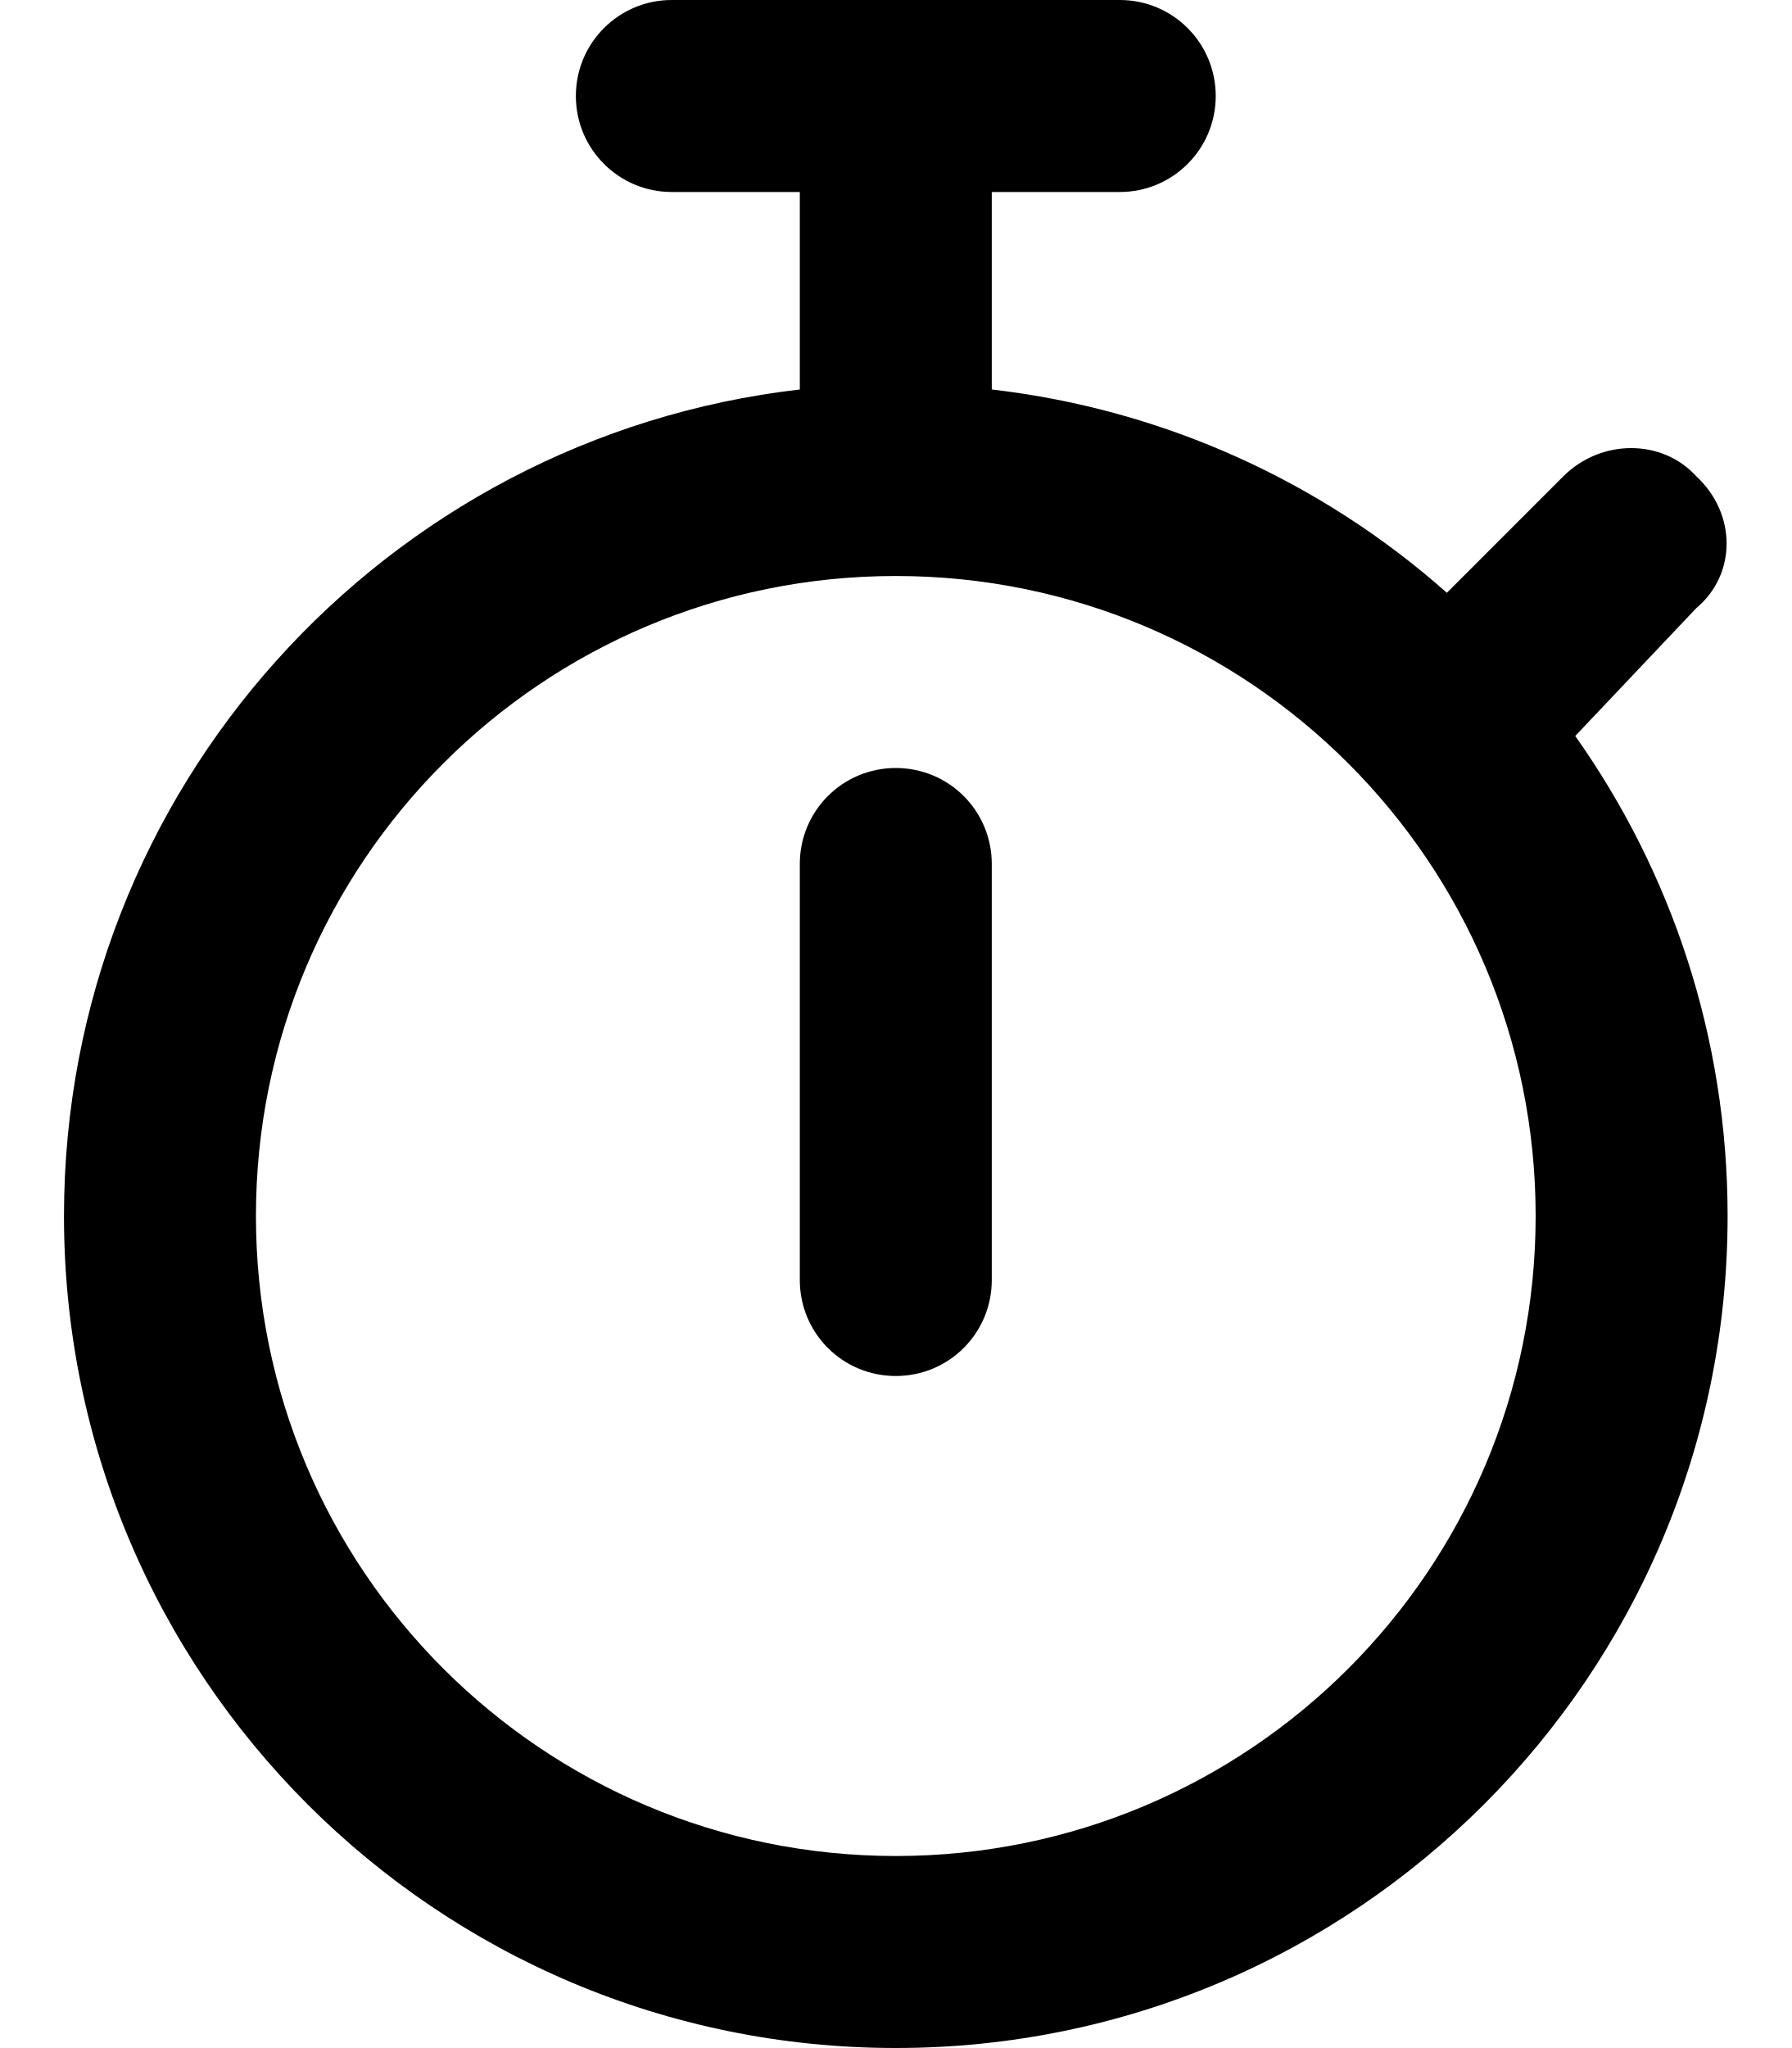
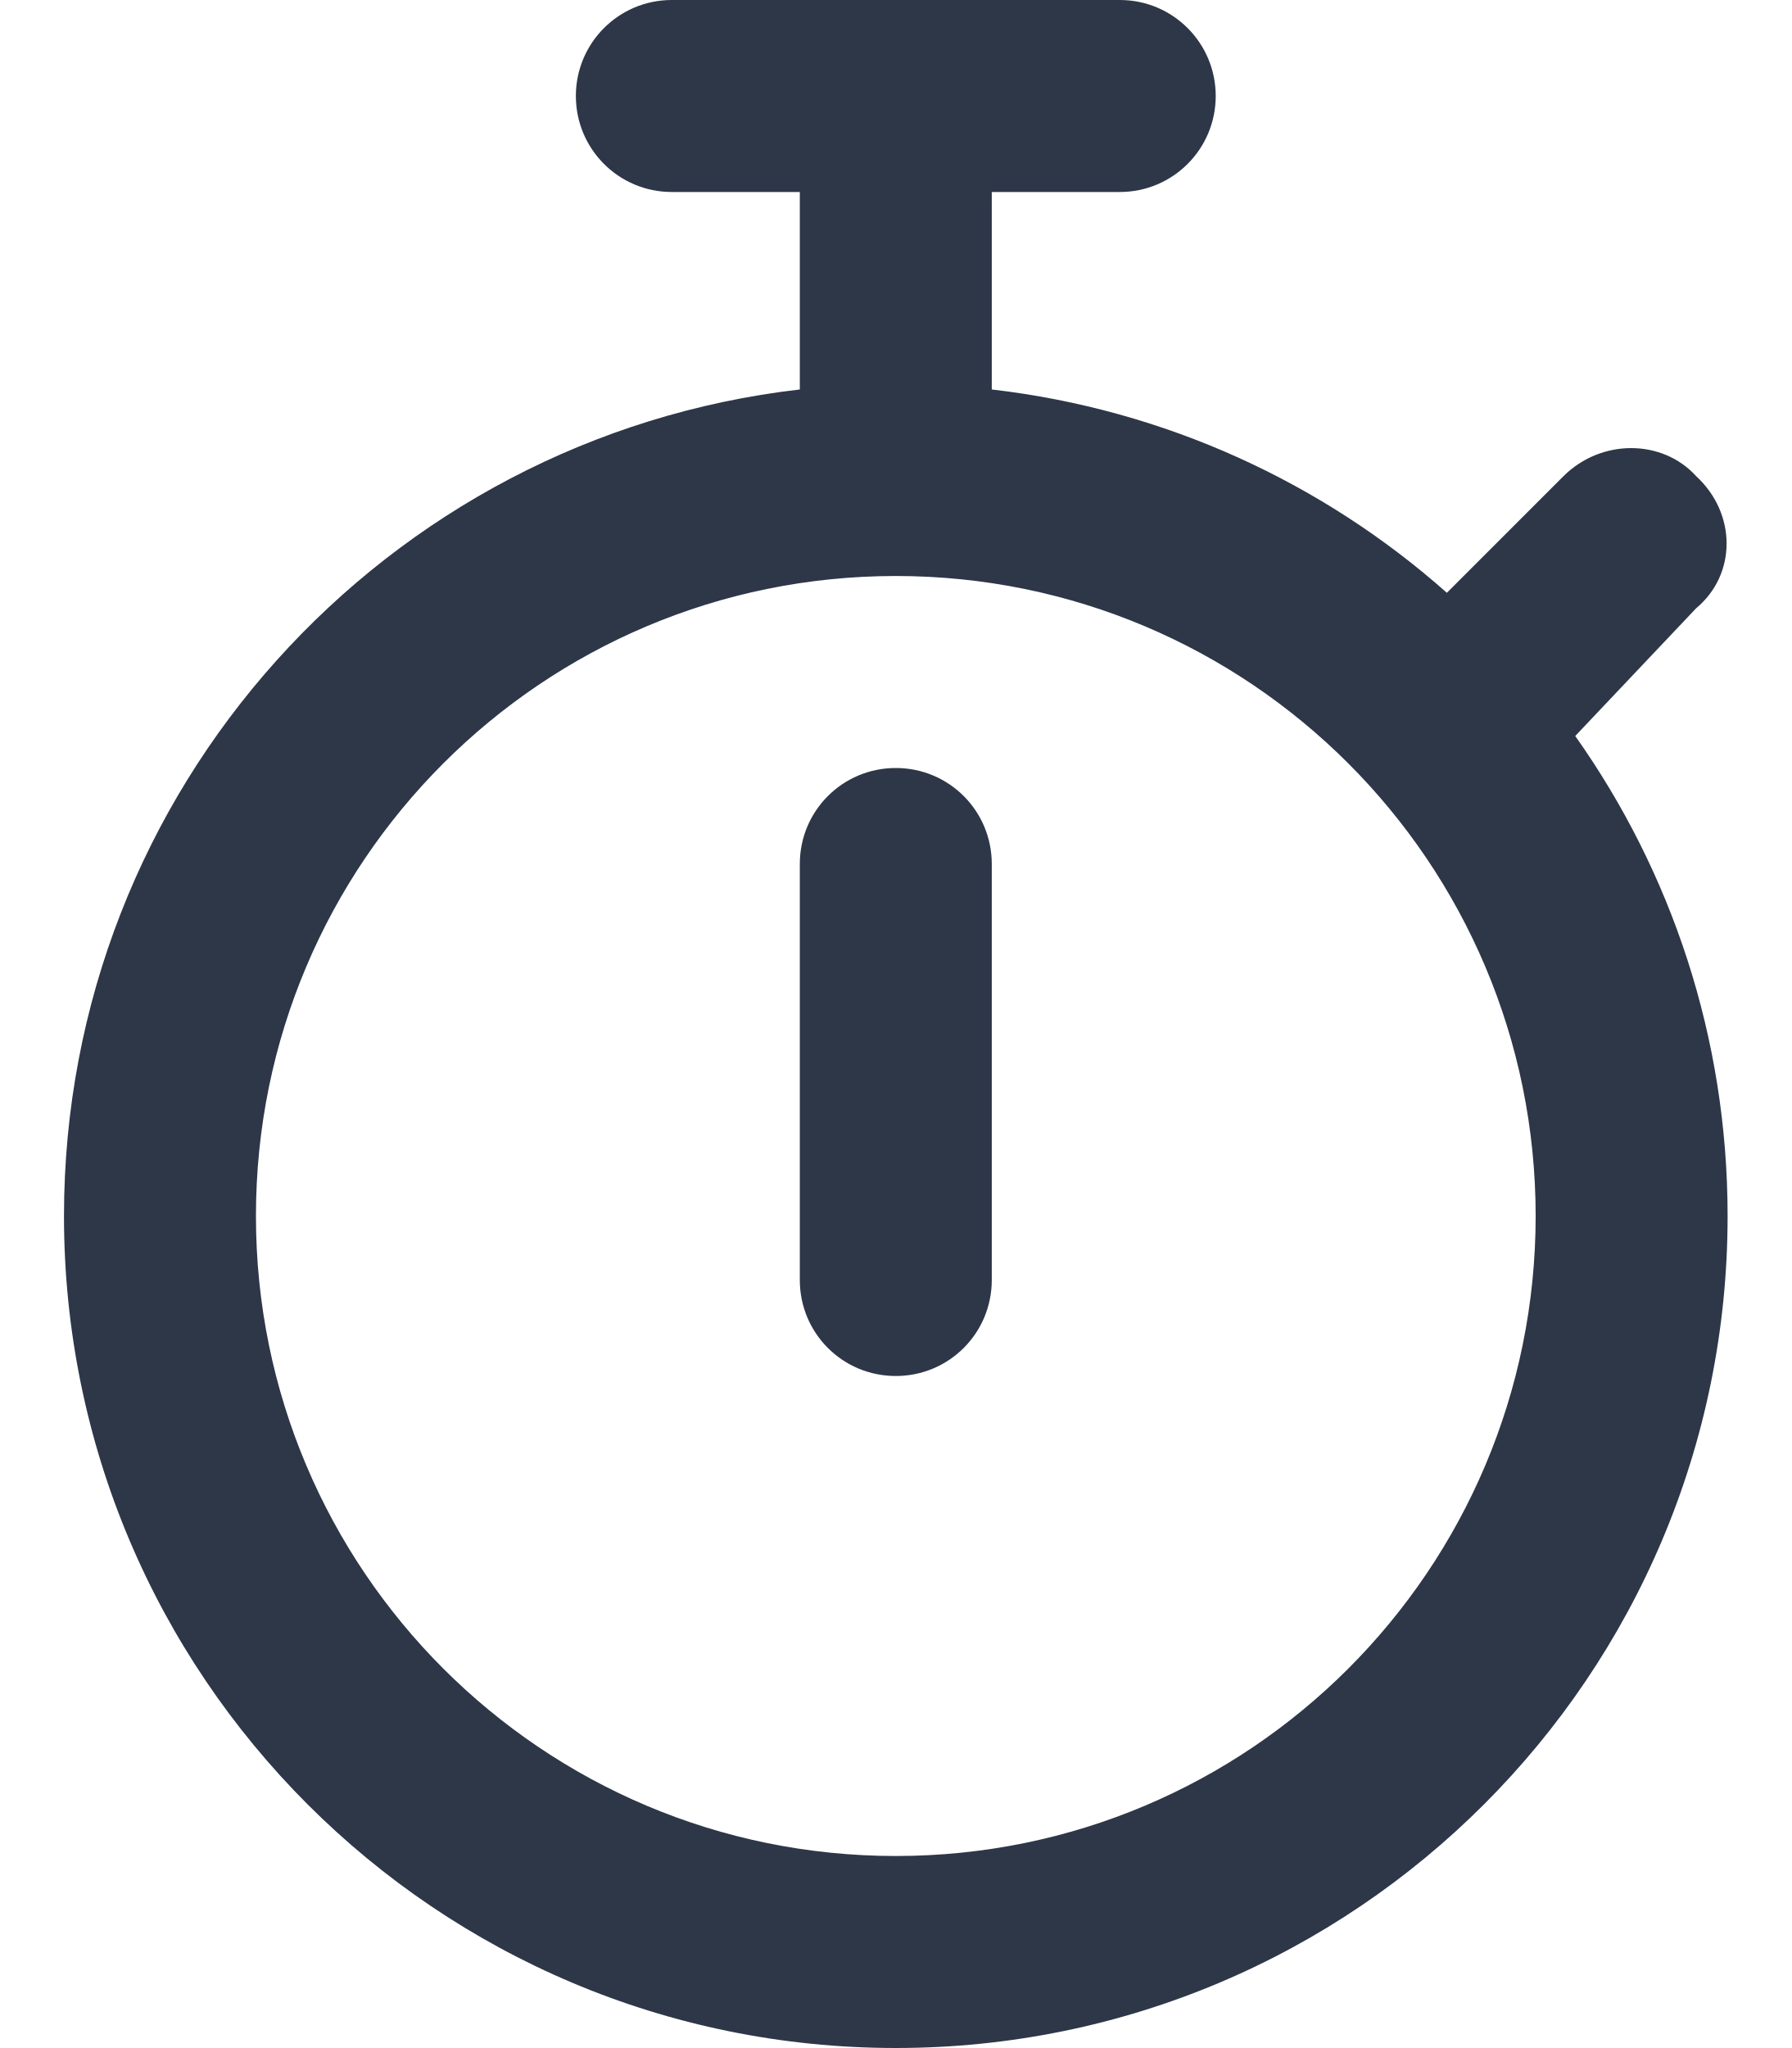
<svg xmlns="http://www.w3.org/2000/svg" viewBox="0 0 448 512">
-   <path d="M248 320C248 333.3 237.3 344 224 344C210.7 344 200 333.3 200 320V216C200 202.7 210.7 192 224 192C237.3 192 248 202.7 248 216V320zM144 24C144 10.75 154.7 0 168 0H280C293.3 0 304 10.75 304 24C304 37.25 293.3 48 280 48H248V97.37C291.4 102.4 330.8 120.7 361.8 148.2L391 119C400.4 109.7 415.6 109.7 424.1 119C434.3 128.4 434.3 143.6 424.1 152.1L393.9 184C417.9 217.9 432 259.3 432 304C432 418.9 338.9 512 224 512C109.1 512 16 418.9 16 304C16 197.2 96.43 109.3 200 97.37V48H168C154.7 48 144 37.25 144 24V24zM224 464C312.4 464 384 392.4 384 304C384 215.6 312.4 144 224 144C135.6 144 64 215.6 64 304C64 392.4 135.6 464 224 464z" />
+   <path fill="#2D3748" style="fill: #2D3748;" d="M248 320C248 333.3 237.3 344 224 344C210.7 344 200 333.3 200 320V216C200 202.7 210.7 192 224 192C237.3 192 248 202.7 248 216V320zM144 24C144 10.75 154.7 0 168 0H280C293.3 0 304 10.75 304 24C304 37.25 293.3 48 280 48H248V97.37C291.4 102.4 330.8 120.7 361.8 148.2L391 119C400.4 109.7 415.6 109.7 424.1 119C434.3 128.4 434.3 143.6 424.1 152.1L393.9 184C417.9 217.9 432 259.3 432 304C432 418.9 338.9 512 224 512C109.1 512 16 418.9 16 304C16 197.2 96.43 109.3 200 97.37V48H168C154.7 48 144 37.25 144 24V24zM224 464C312.4 464 384 392.4 384 304C384 215.6 312.4 144 224 144C135.6 144 64 215.6 64 304C64 392.4 135.6 464 224 464z" />
</svg>
